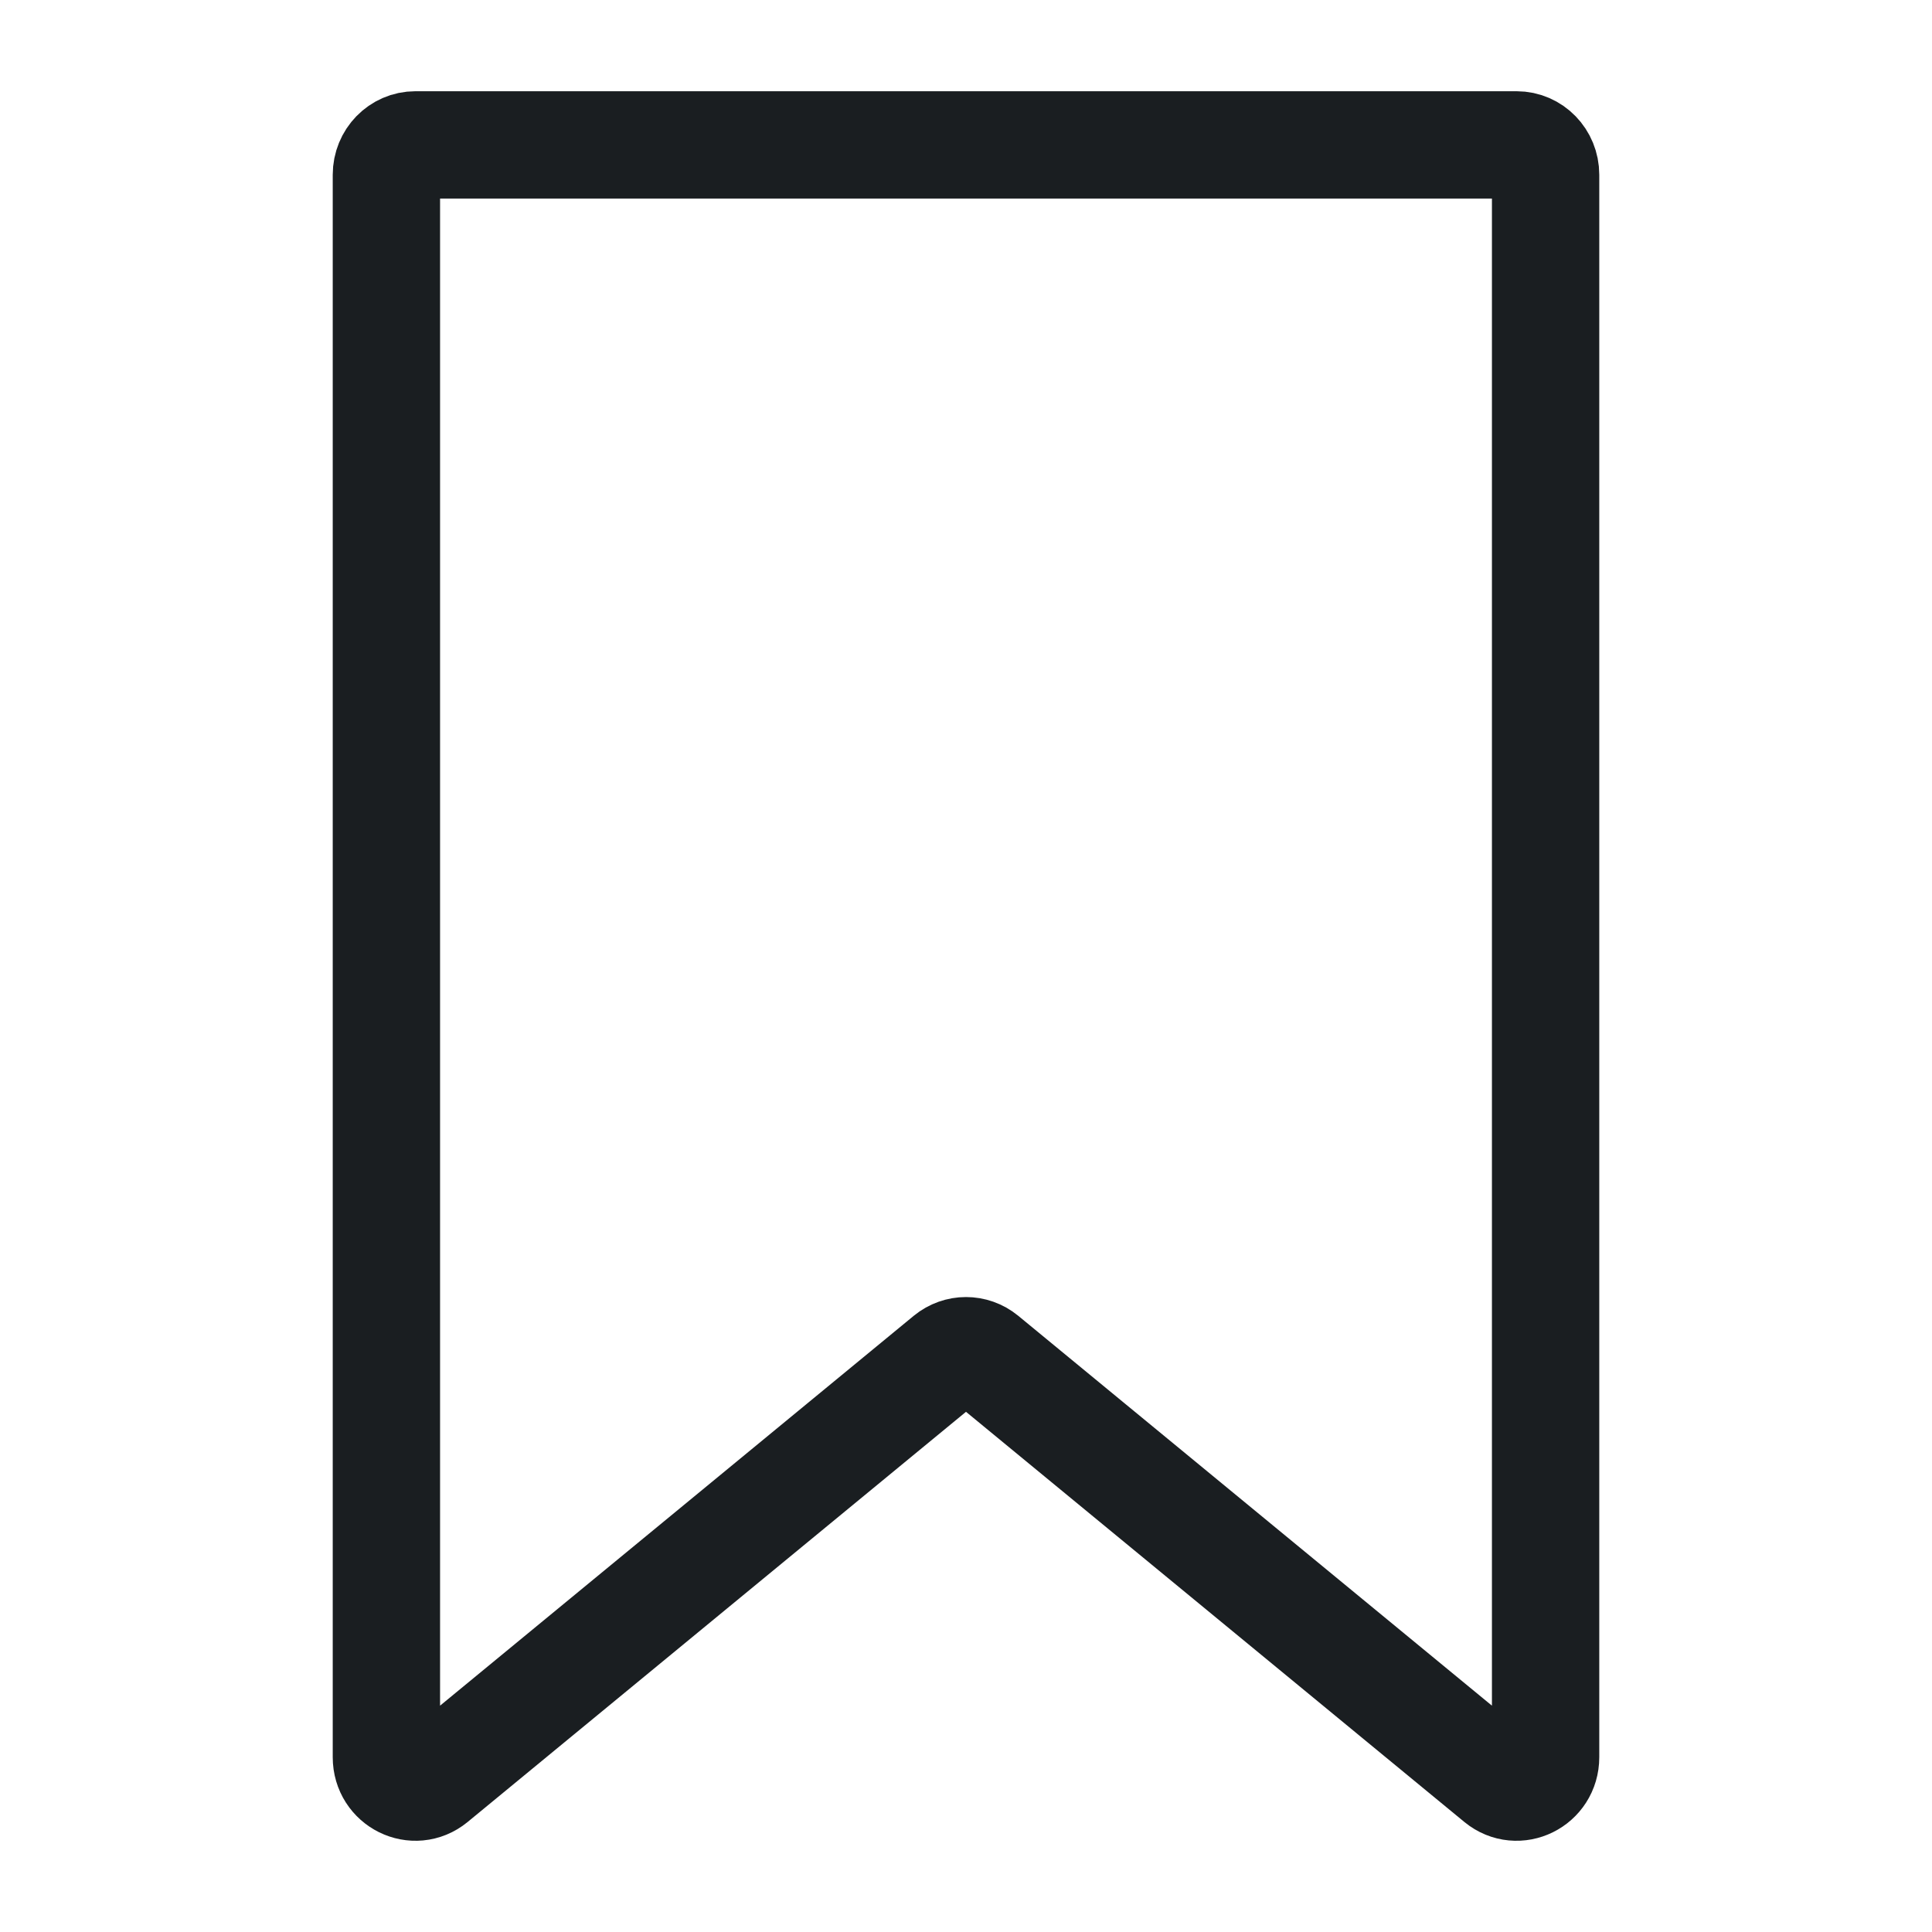
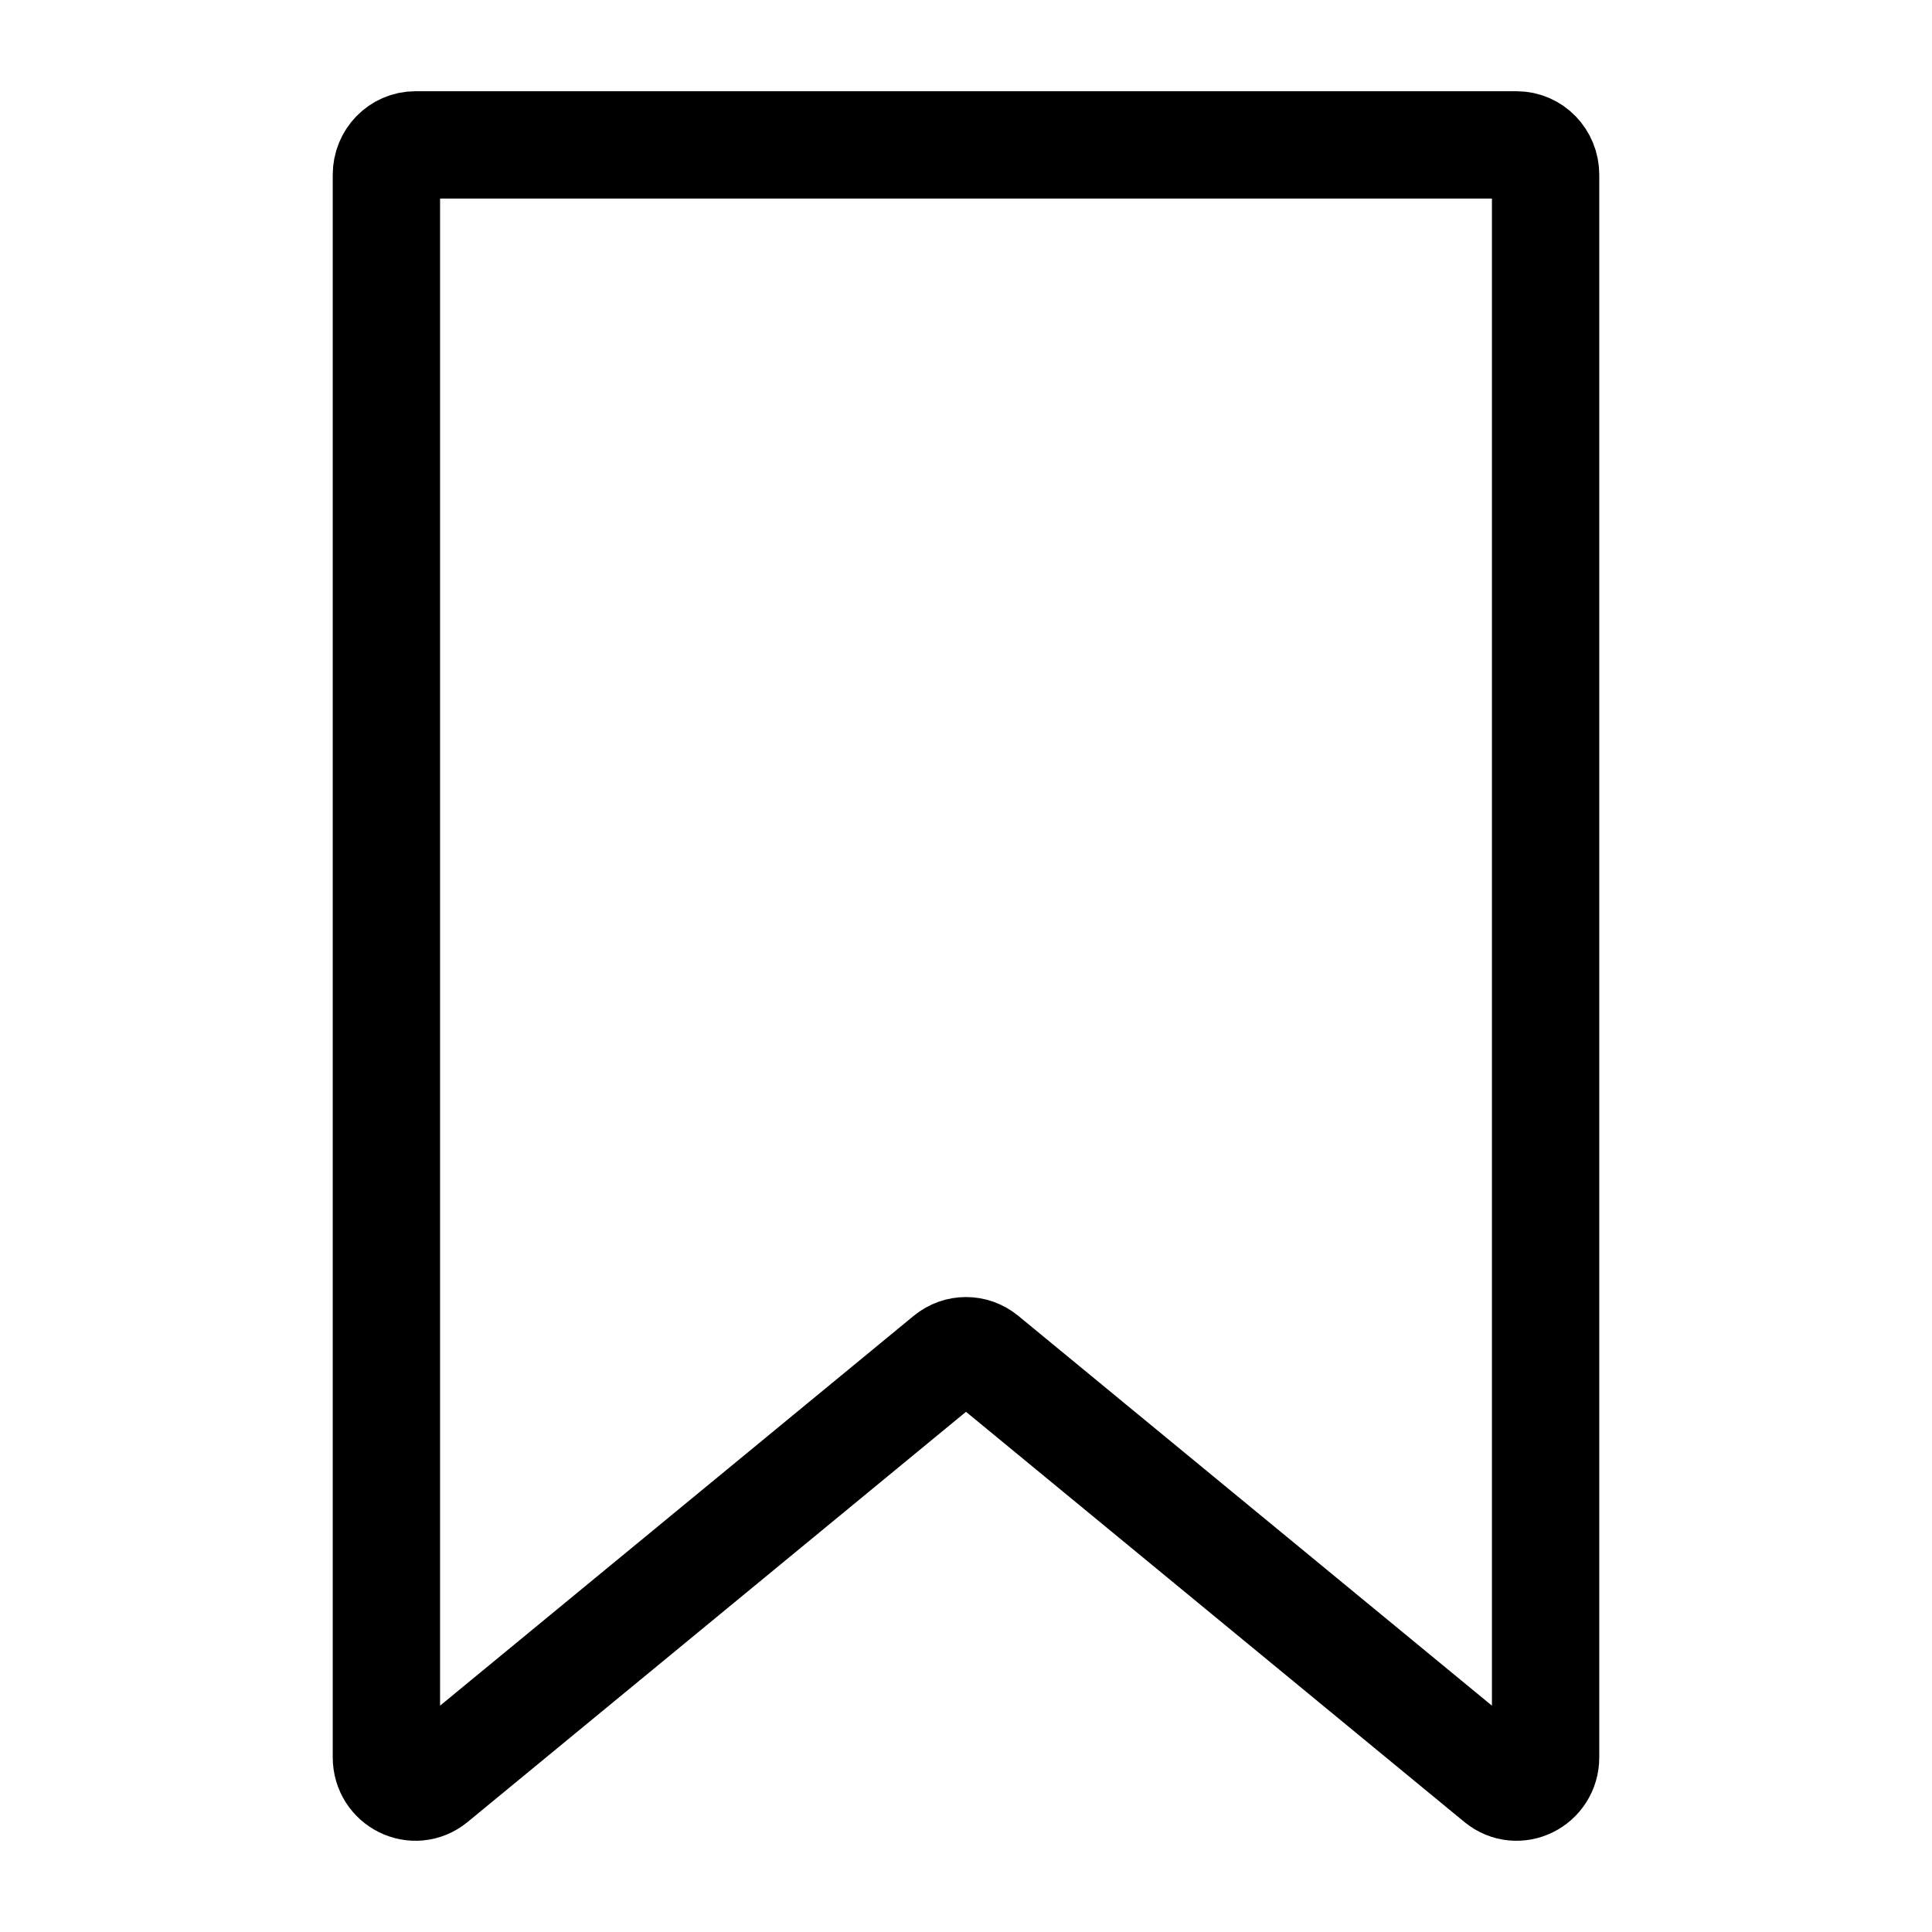
<svg xmlns="http://www.w3.org/2000/svg" width="18" height="18" viewBox="0 0 18 18" fill="none">
-   <path d="M3.6 1.628C3.6 1.474 3.721 1.35 3.87 1.35H14.13C14.279 1.35 14.4 1.474 14.4 1.628V16.372C14.4 16.605 14.138 16.734 13.961 16.589L9.169 12.645C9.07 12.564 8.93 12.564 8.831 12.645L4.039 16.589C3.862 16.734 3.6 16.605 3.6 16.372V1.628Z" stroke="#1A1E21" stroke-linejoin="round" />
+   <path d="M3.6 1.628C3.6 1.474 3.721 1.35 3.87 1.35H14.13C14.279 1.35 14.4 1.474 14.4 1.628V16.372C14.4 16.605 14.138 16.734 13.961 16.589L9.169 12.645C9.07 12.564 8.93 12.564 8.831 12.645L4.039 16.589C3.862 16.734 3.6 16.605 3.6 16.372V1.628Z" stroke="currentColor" stroke-linejoin="round" />
</svg>
